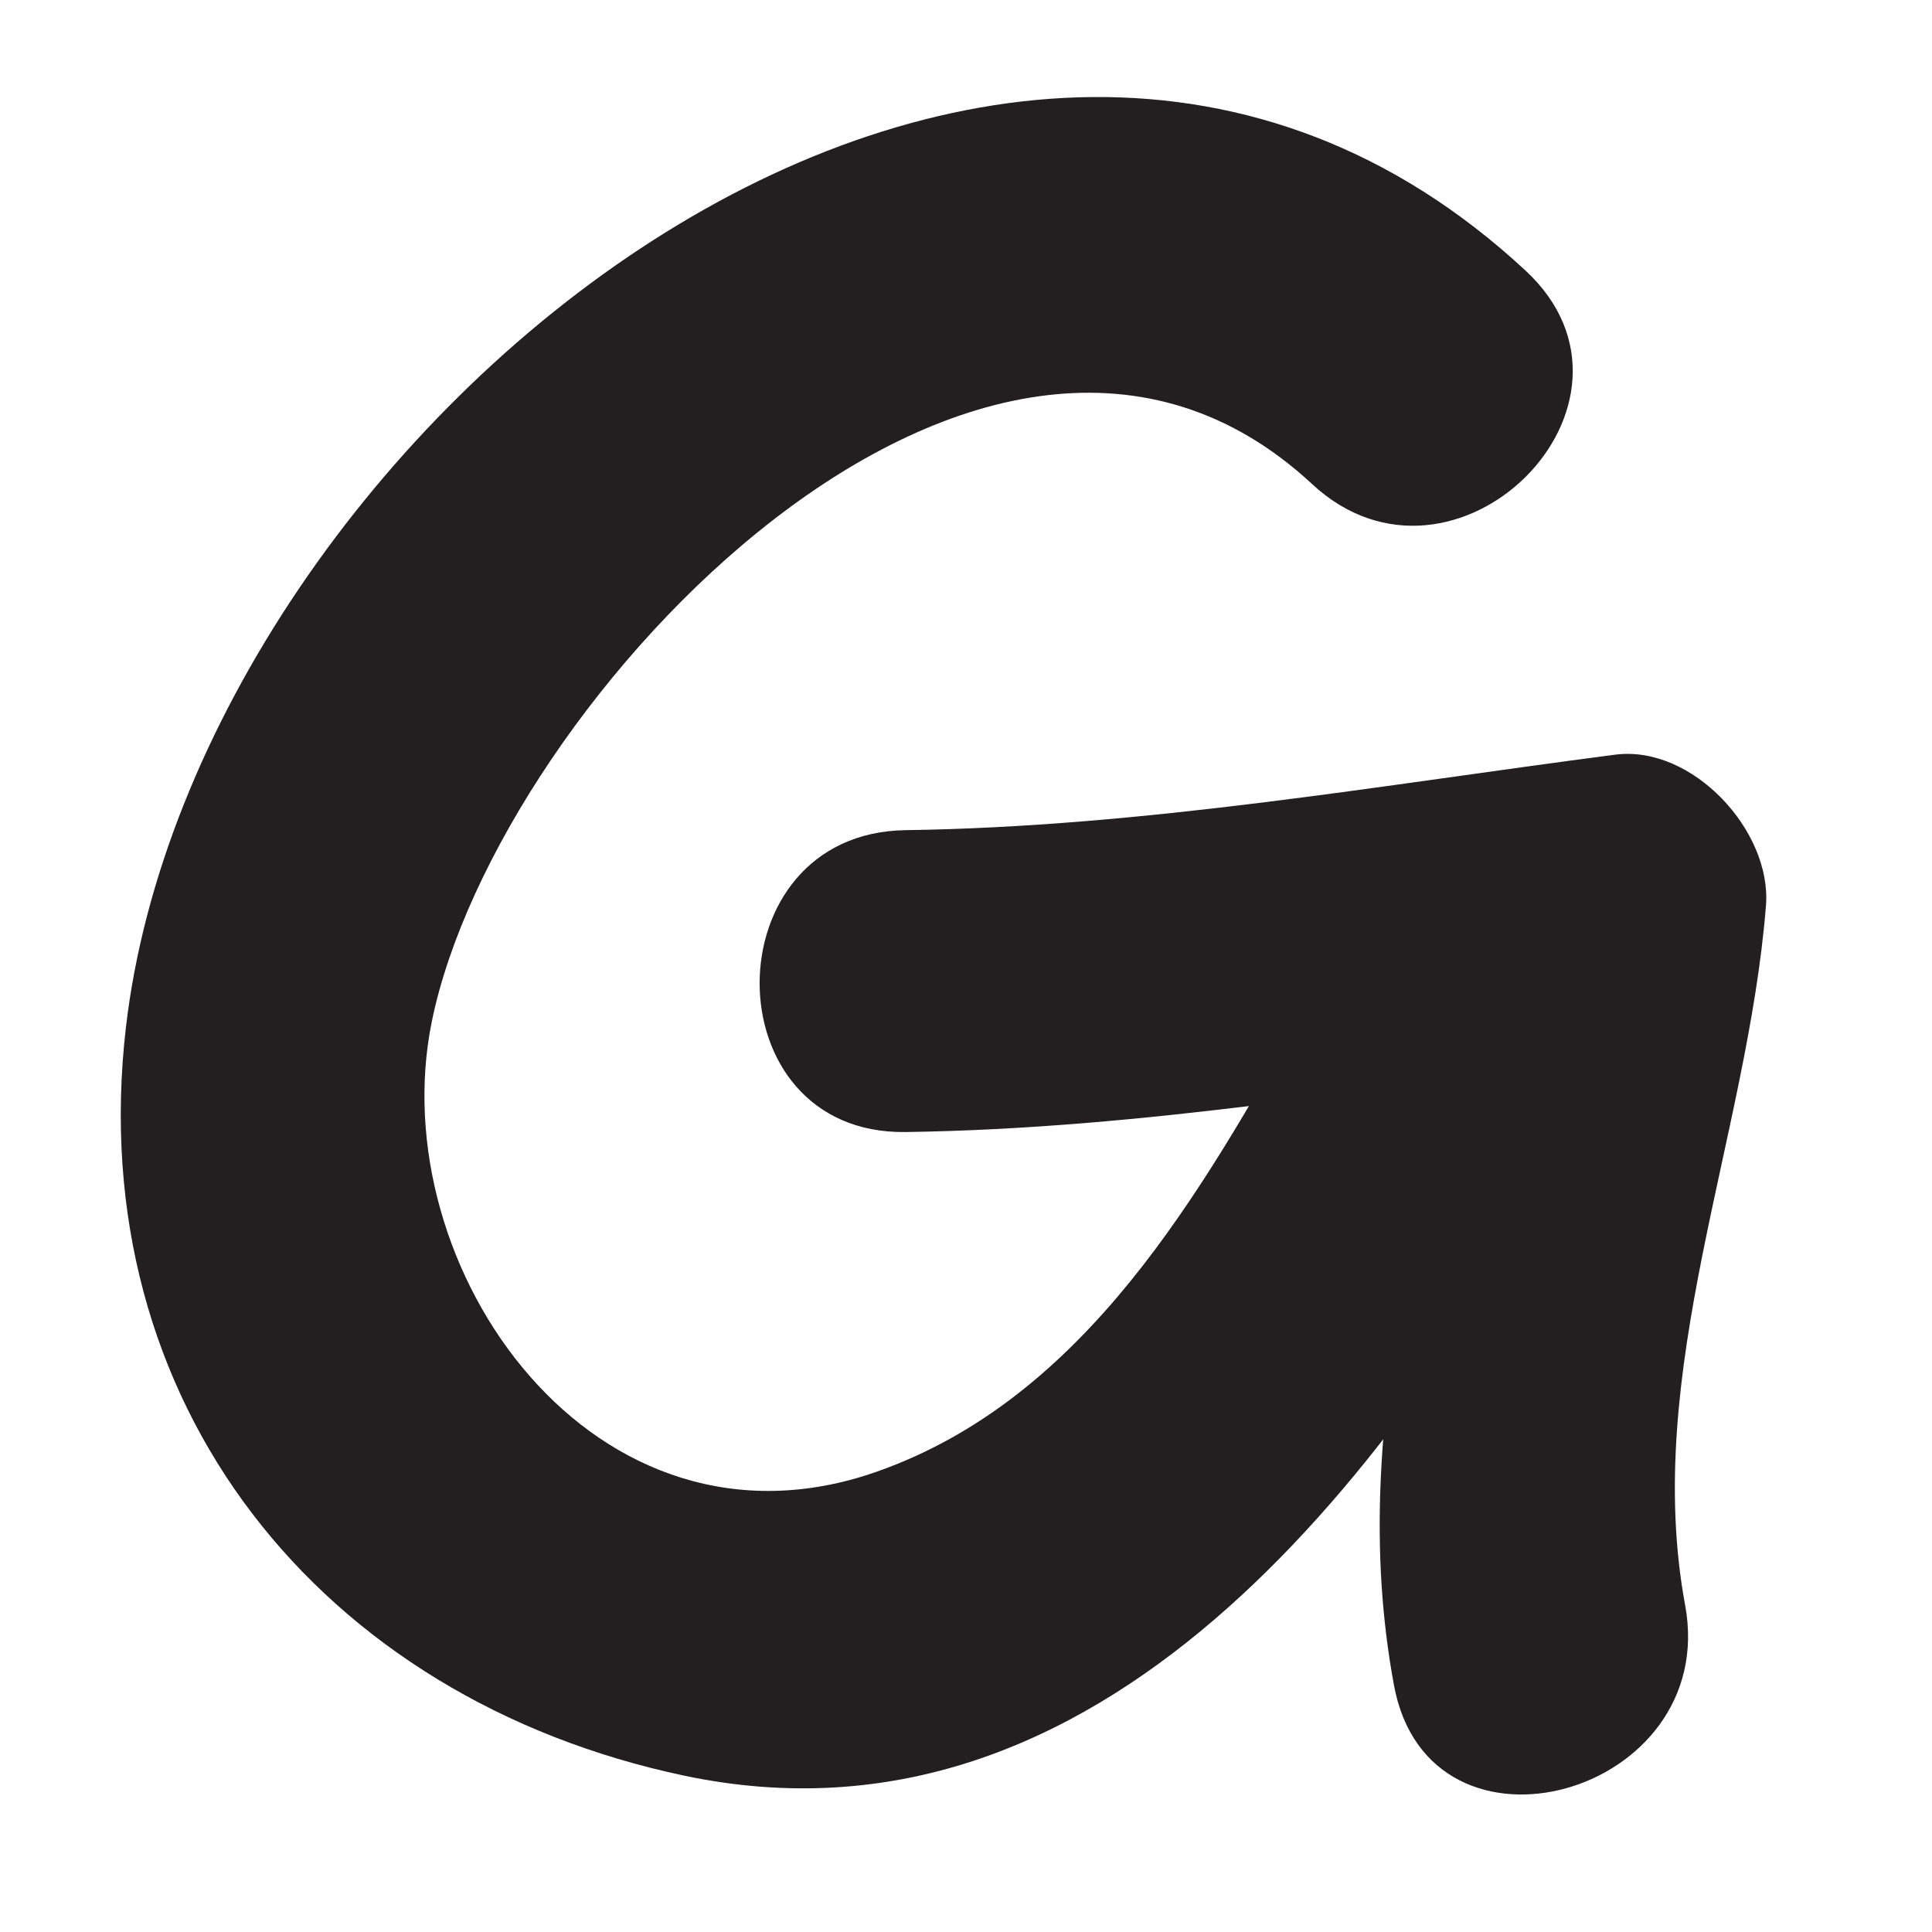
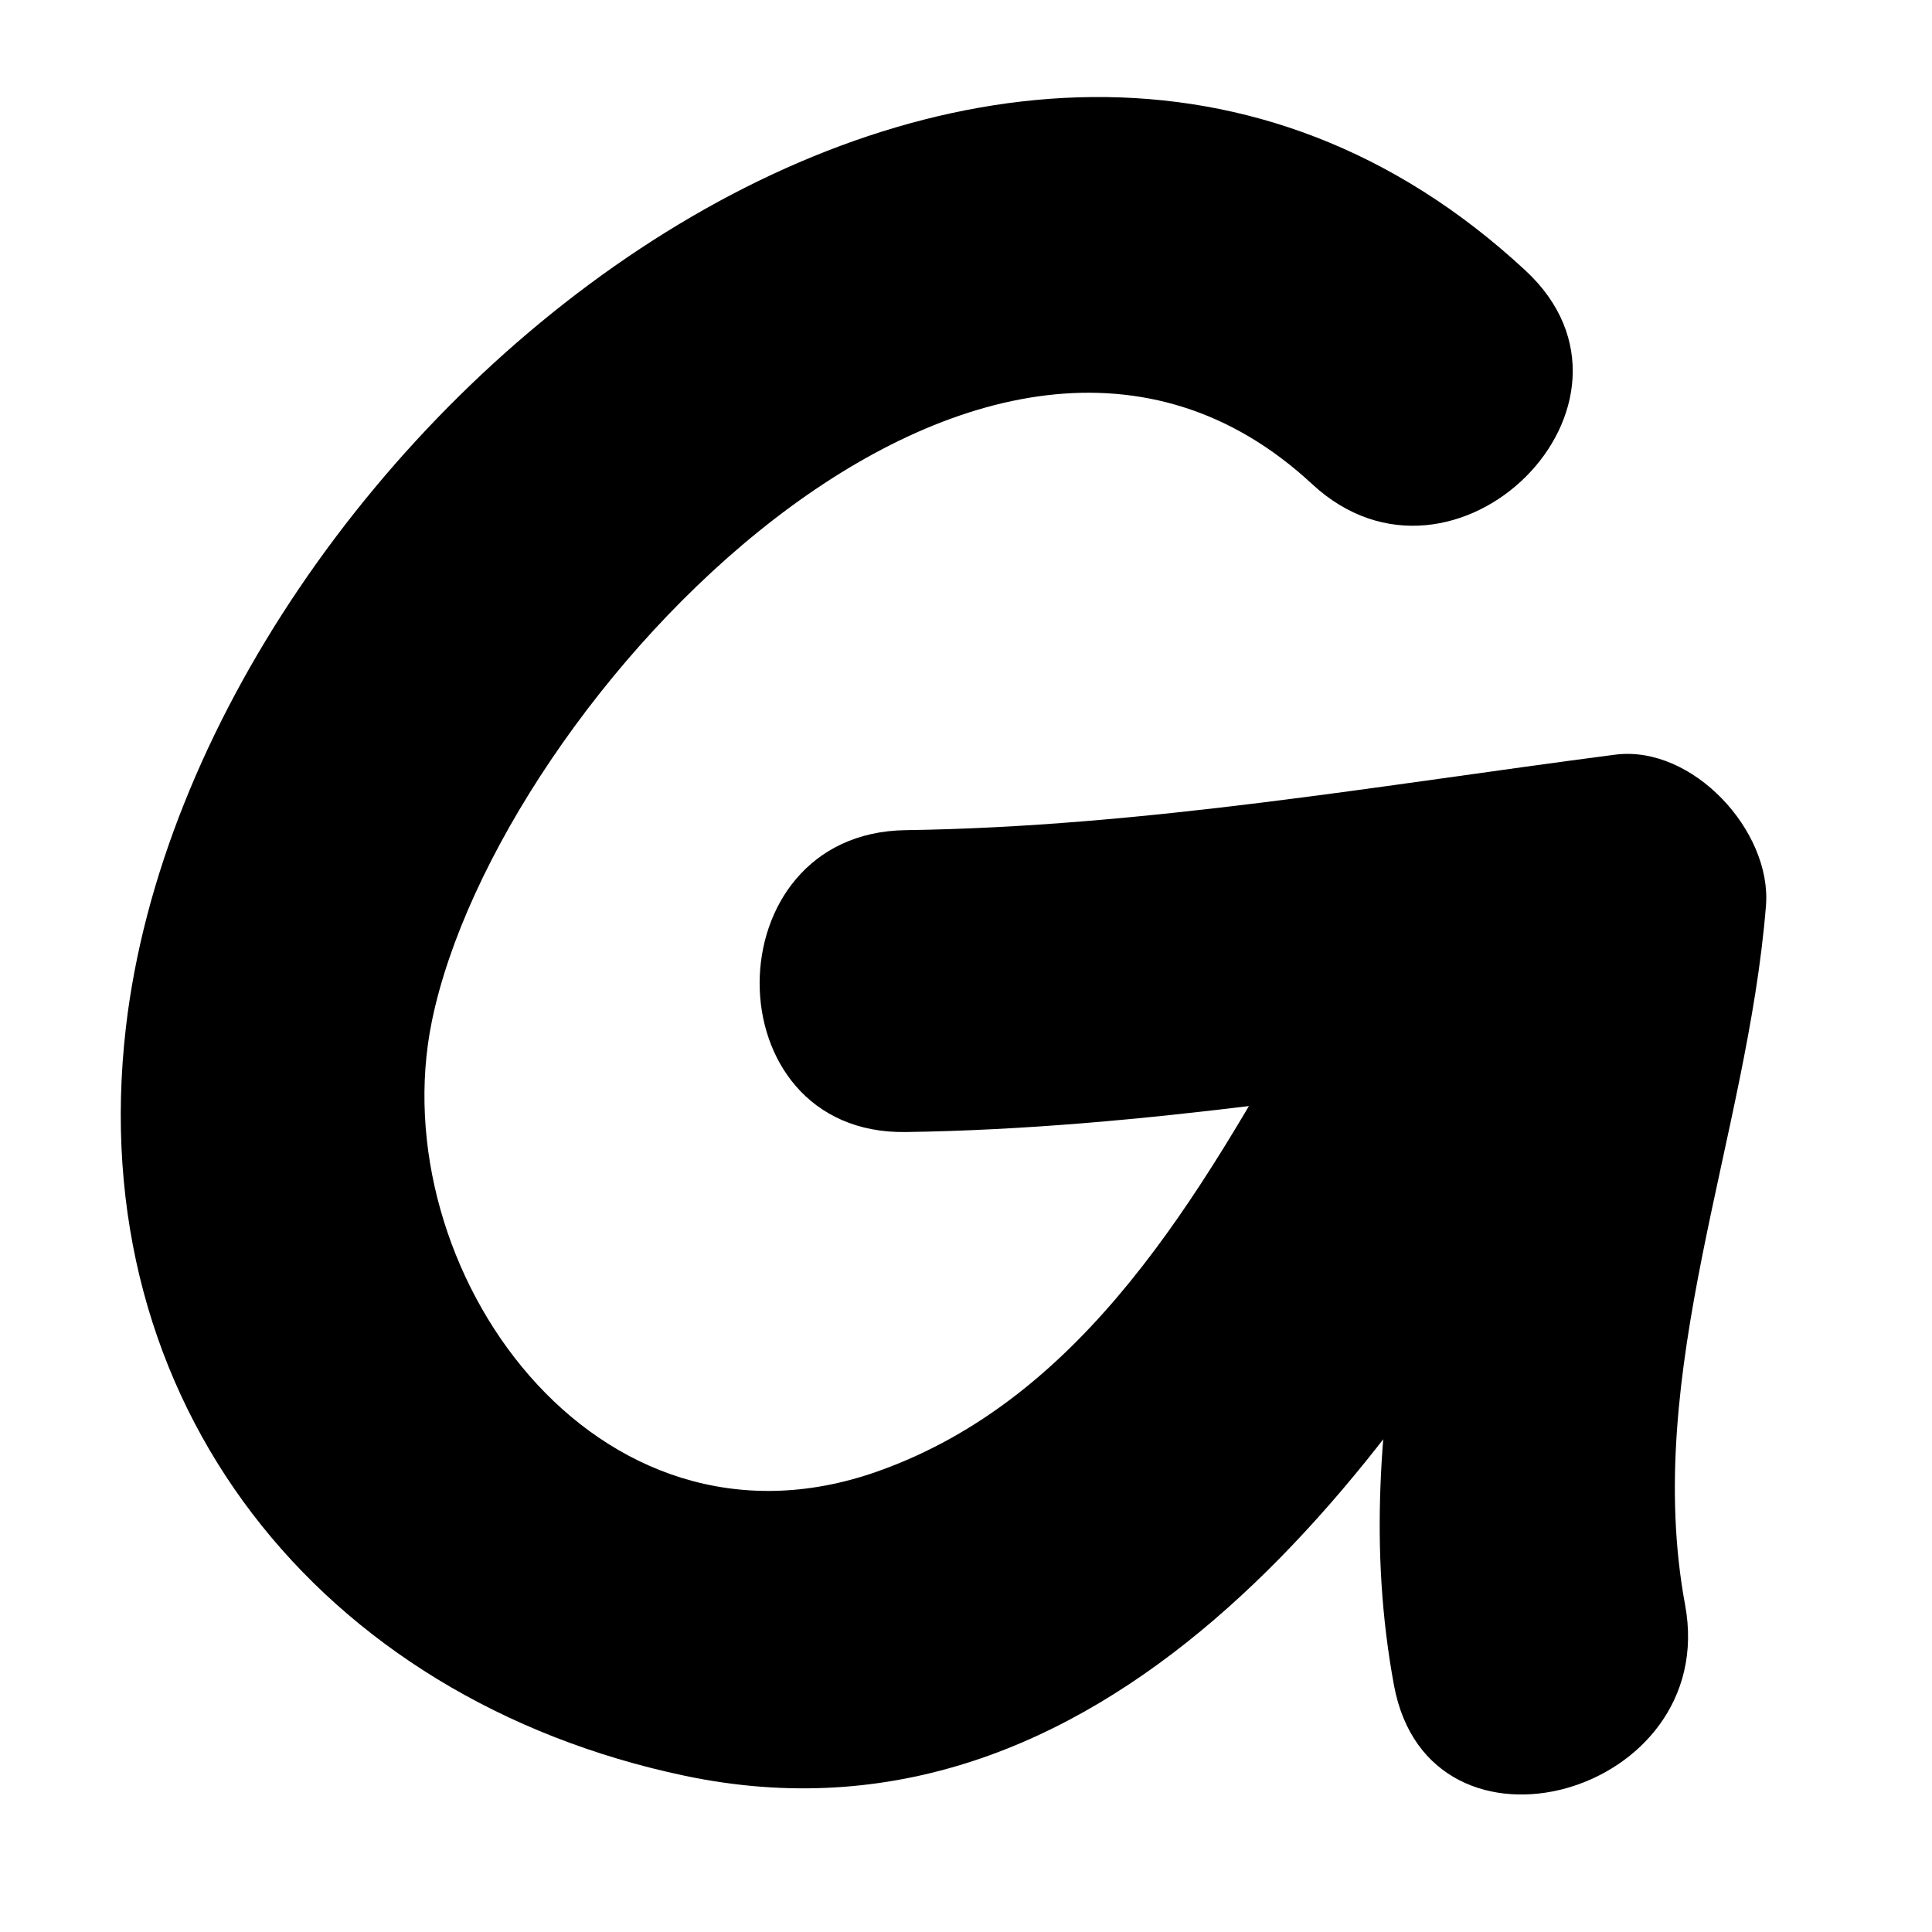
- <svg xmlns="http://www.w3.org/2000/svg" version="1.0" id="Layer_1" x="0px" y="0px" width="32px" height="32px" viewBox="0 0 32 32" enable-background="new 0 0 32 32" xml:space="preserve">
-   <g>
-     <g>
-       <path fill="#231F20" d="M25.268,4.482C16.477-3.681,3.237,7.137,2.086,17.012c-0.726,6.227,3.223,11.128,9.25,12.399    c6.9,1.455,11.635-4.956,14.573-10.149c1.59-2.81-2.729-5.329-4.316-2.523c-1.706,3.015-3.612,6.418-7.066,7.635    C9.856,26.019,6.316,21,7.153,16.915c1.089-5.316,9.185-13.906,14.58-8.897C24.091,10.208,27.635,6.68,25.268,4.482L25.268,4.482z    " />
-     </g>
-   </g>
-   <g>
-     <g>
-       <path fill="#231F20" d="M15,18.75c3.957-0.056,7.836-0.741,11.75-1.25c-0.833-0.833-1.667-1.667-2.5-2.5    c-0.356,4.47-2.003,8.362-1.161,12.915c0.587,3.167,5.405,1.821,4.822-1.33C27.197,22.731,28.943,18.837,29.25,15    c0.099-1.235-1.219-2.667-2.5-2.5c-3.912,0.508-7.795,1.194-11.75,1.25C11.778,13.795,11.774,18.795,15,18.75L15,18.75z" />
-     </g>
-   </g>
+ <svg xmlns="http://www.w3.org/2000/svg" width="32" height="32">
+   <path d="M25.268 4.482C16.477-3.681 3.237 7.137 2.086 17.012c-.726 6.227 3.223 11.128 9.25 12.399 6.9 1.455 11.635-4.956 14.573-10.149 1.59-2.81-2.729-5.329-4.316-2.523-1.706 3.015-3.612 6.418-7.066 7.635C9.856 26.019 6.316 21 7.153 16.915c1.089-5.316 9.185-13.906 14.58-8.897 2.358 2.19 5.902-1.338 3.535-3.536" />
+   <path d="M15 18.75c3.957-.056 7.836-.741 11.75-1.25l-2.5-2.5c-.356 4.47-2.003 8.362-1.161 12.915.587 3.167 5.405 1.821 4.822-1.33-.714-3.854 1.032-7.748 1.339-11.585.099-1.235-1.219-2.667-2.5-2.5-3.912.508-7.795 1.194-11.75 1.25-3.222.045-3.226 5.045 0 5" />
</svg>
